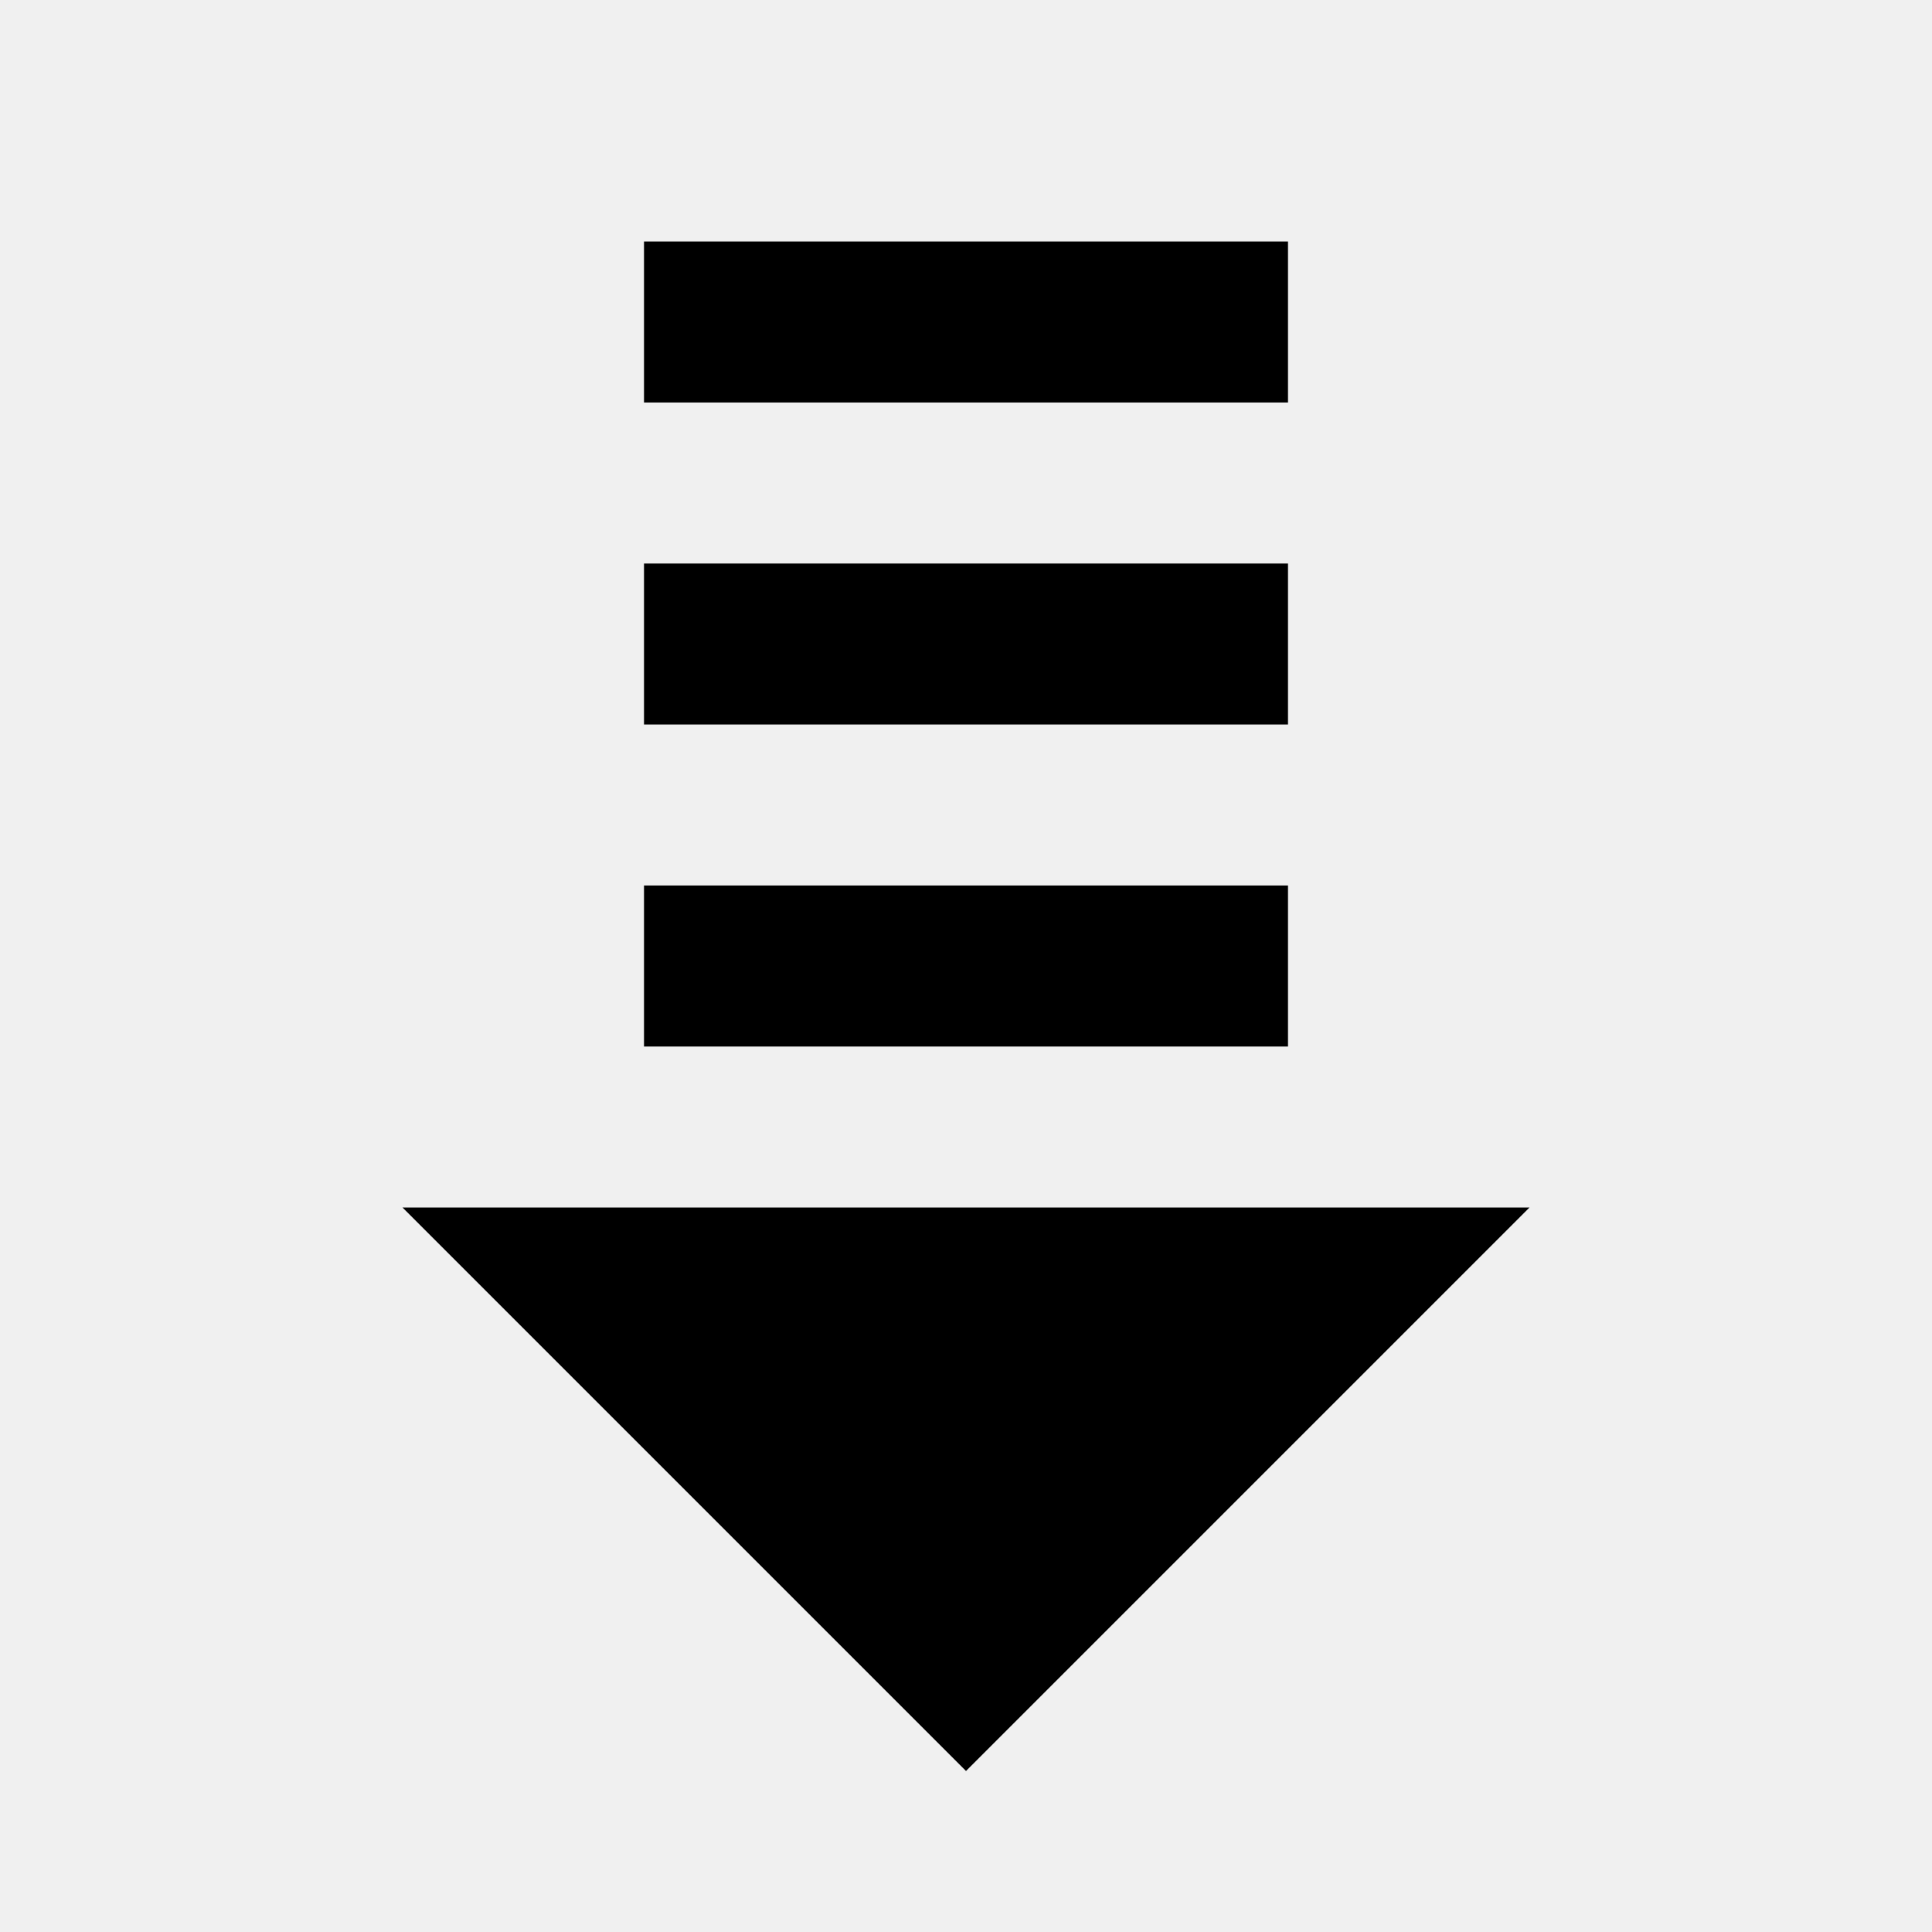
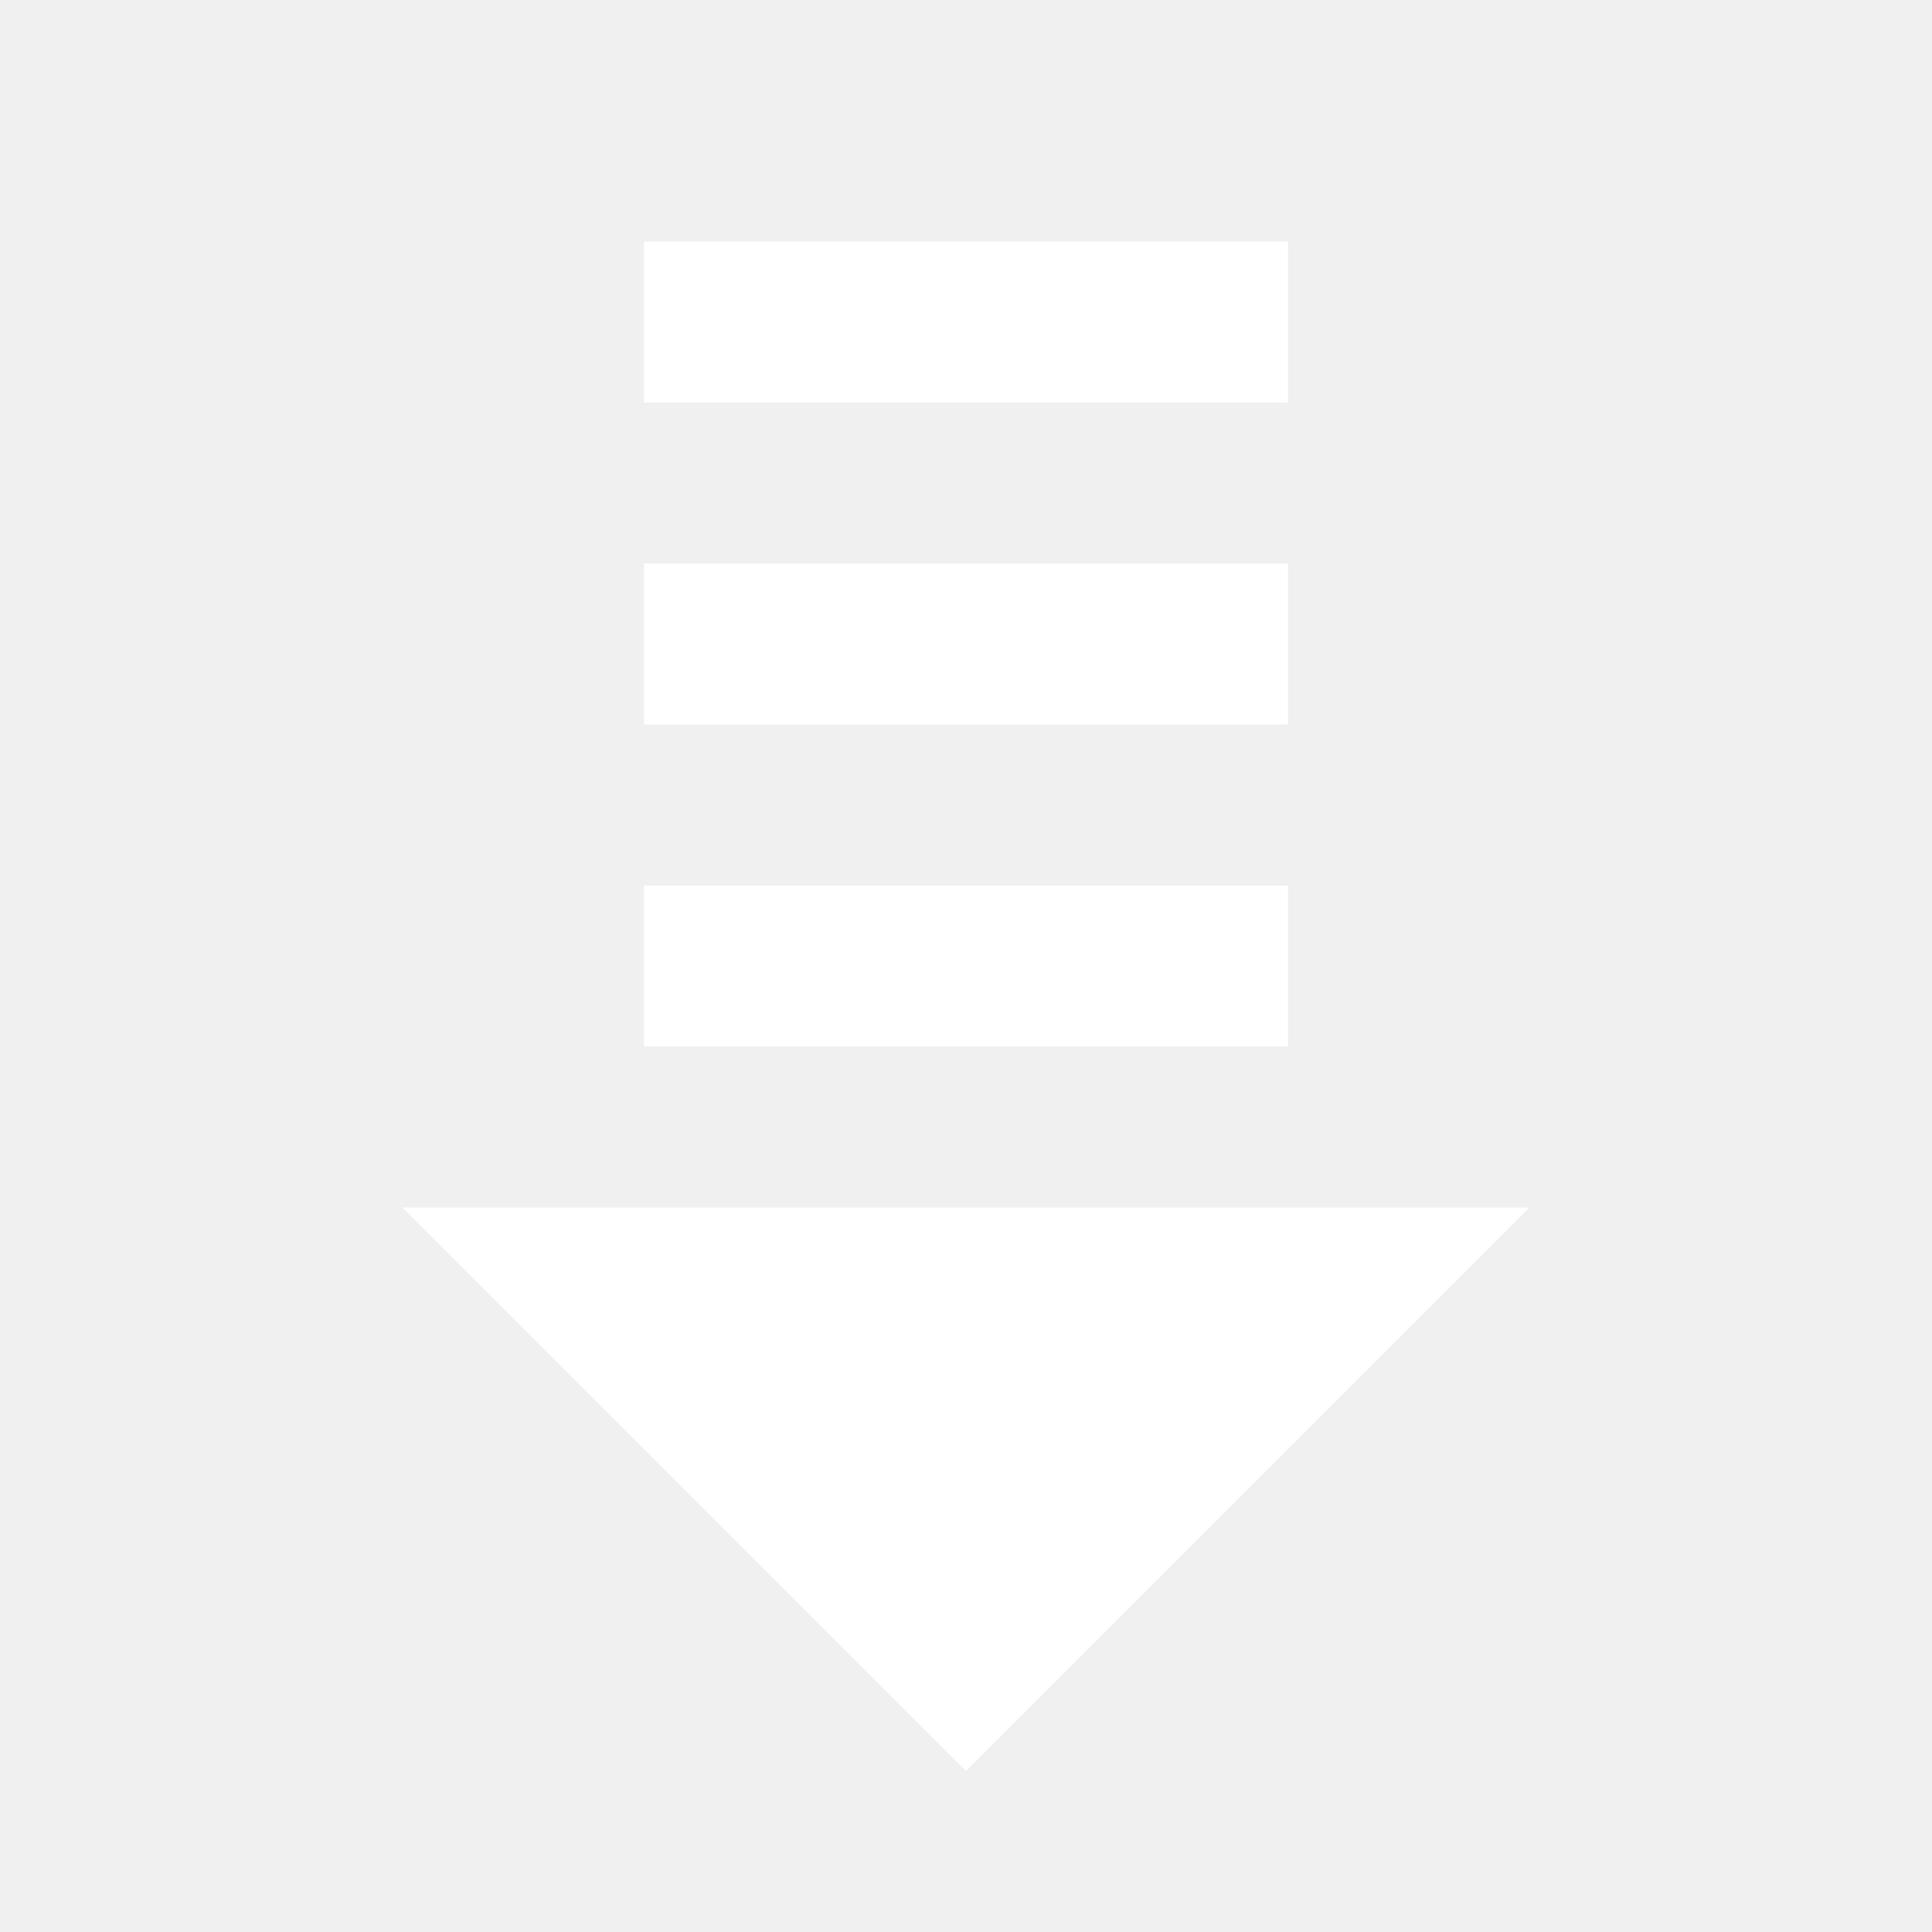
<svg xmlns="http://www.w3.org/2000/svg" version="1.1" id="mdi-transfer-down" width="24" height="24" viewBox="0 0 24 24">
-   <path d="M16,3V5H8V3H16M16,7V9H8V7H16M16,11V13H8V11H16M5,15H19L12,22L5,15Z" />
+   <path d="M16,3V5H8V3H16M16,7V9H8V7H16M16,11V13H8V11H16M5,15H19L12,22L5,15Z" fill="white" />
</svg>
